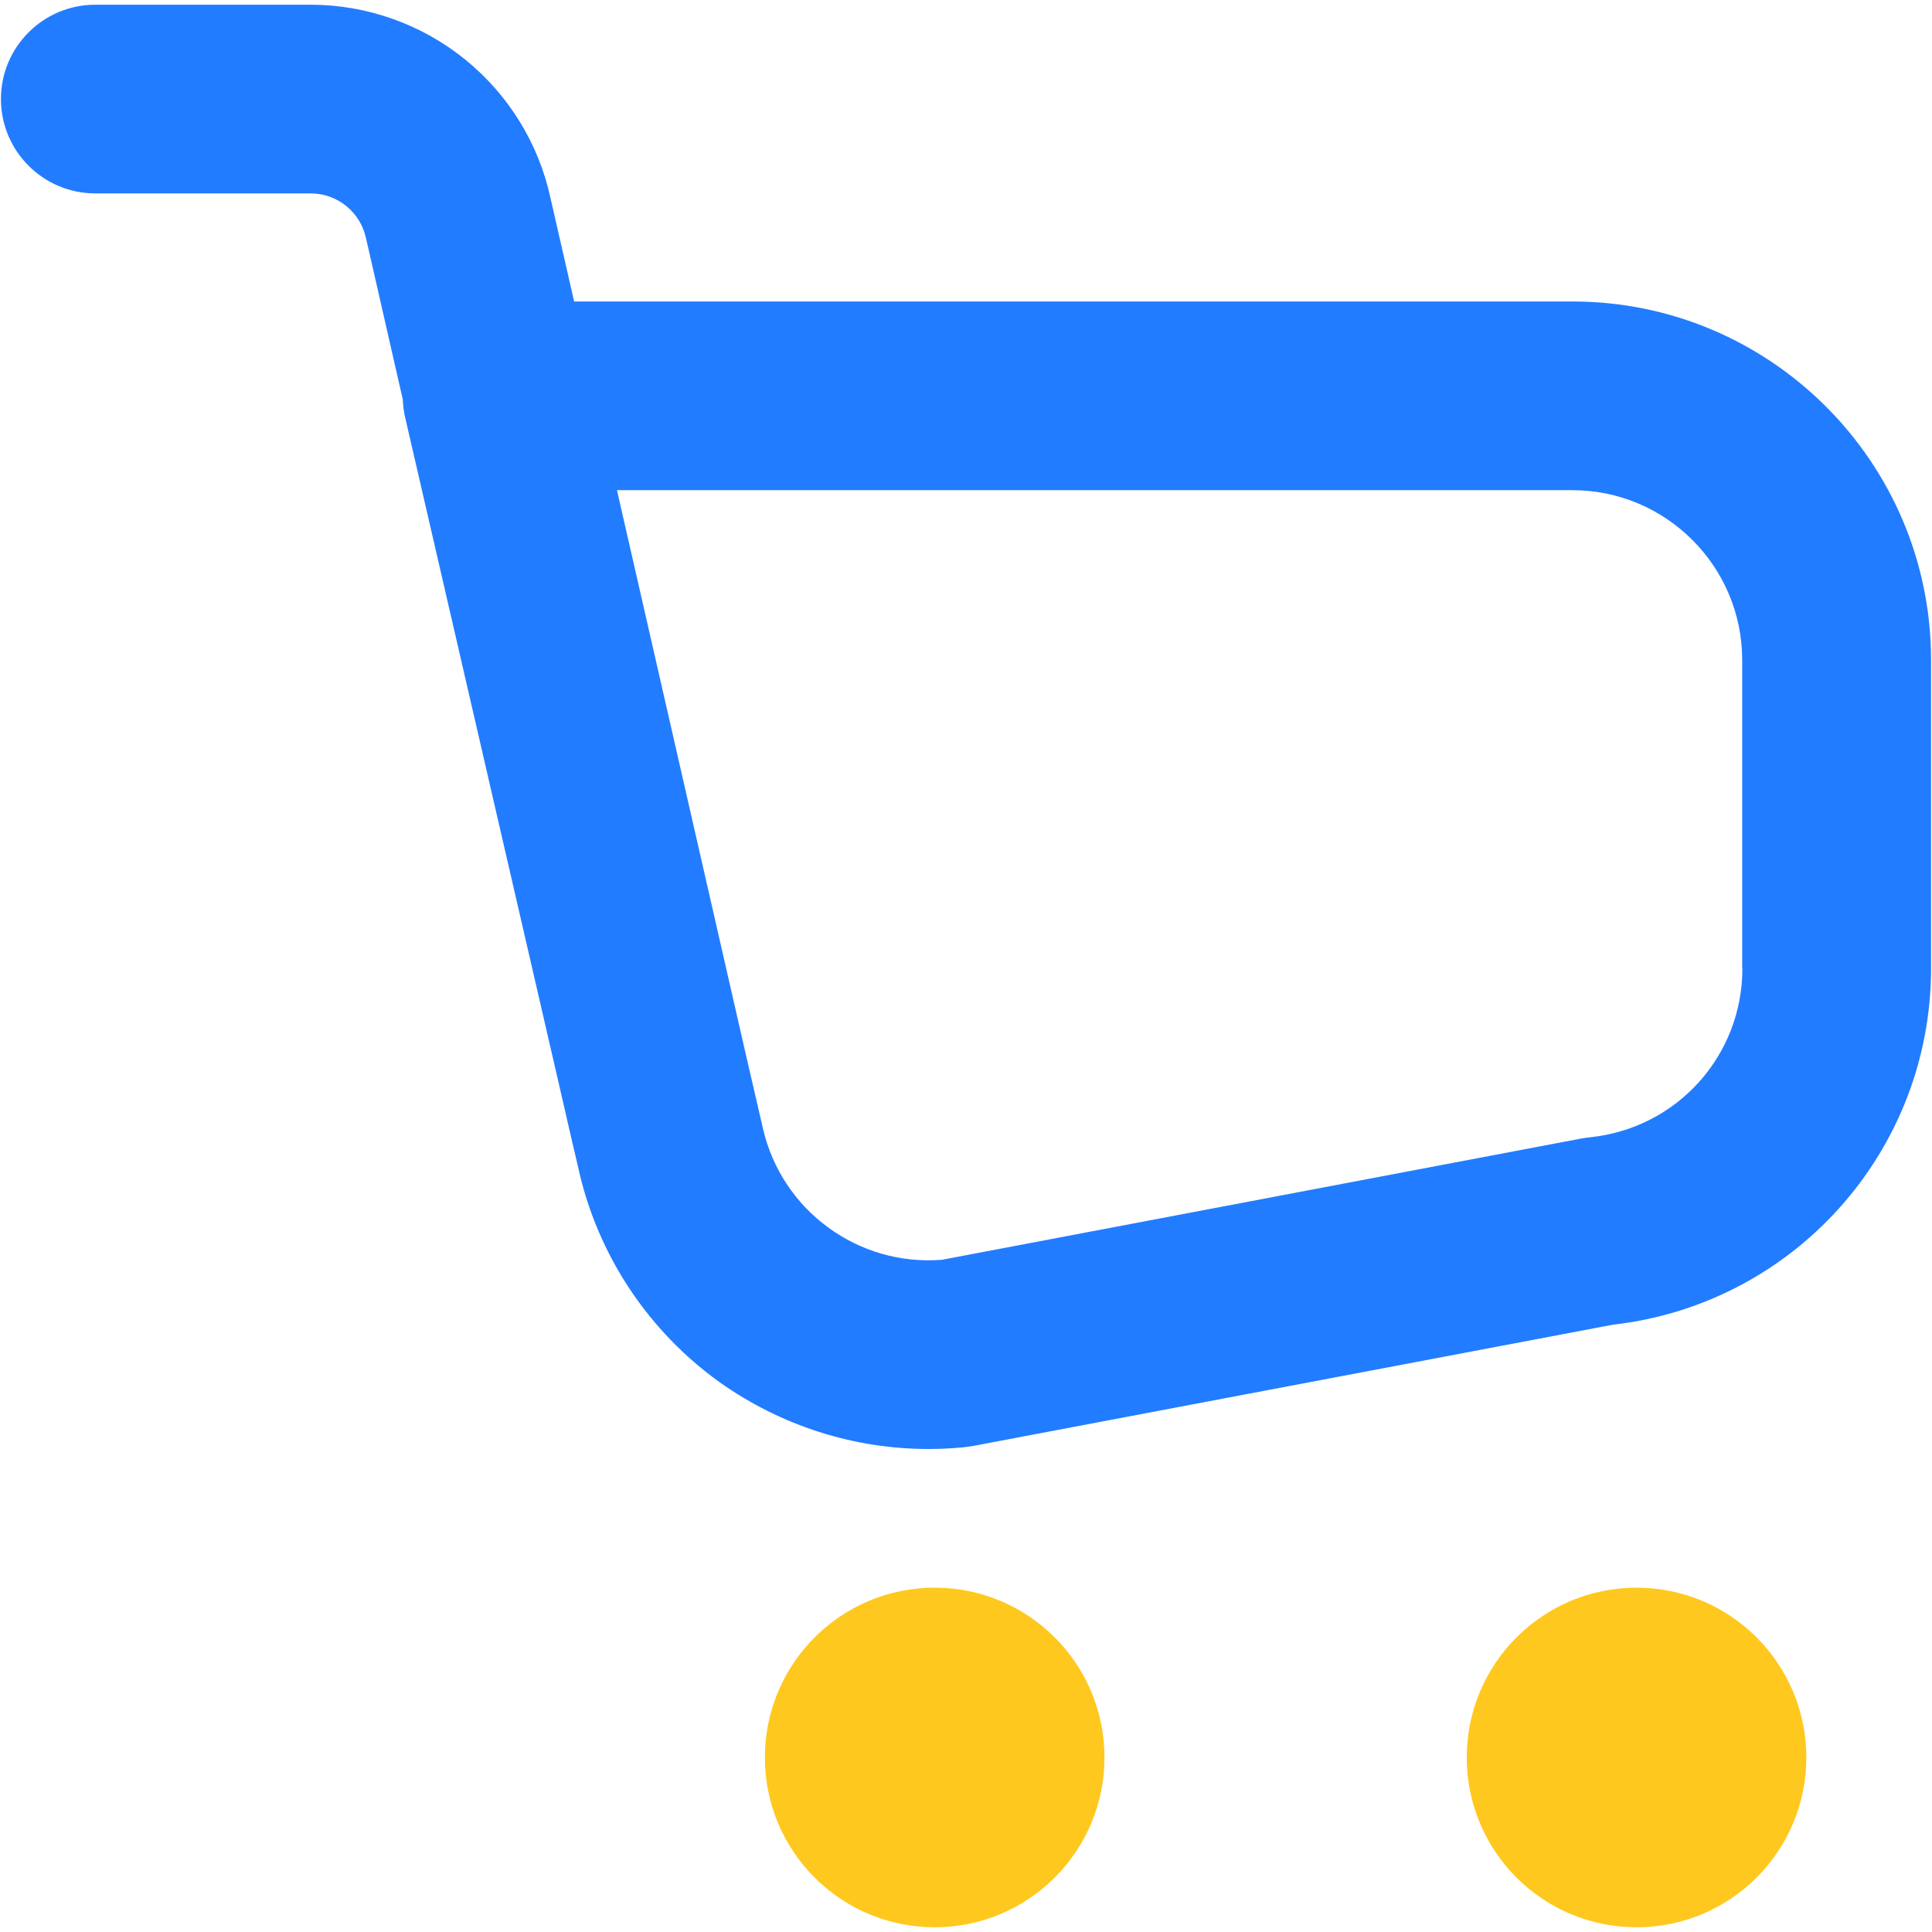
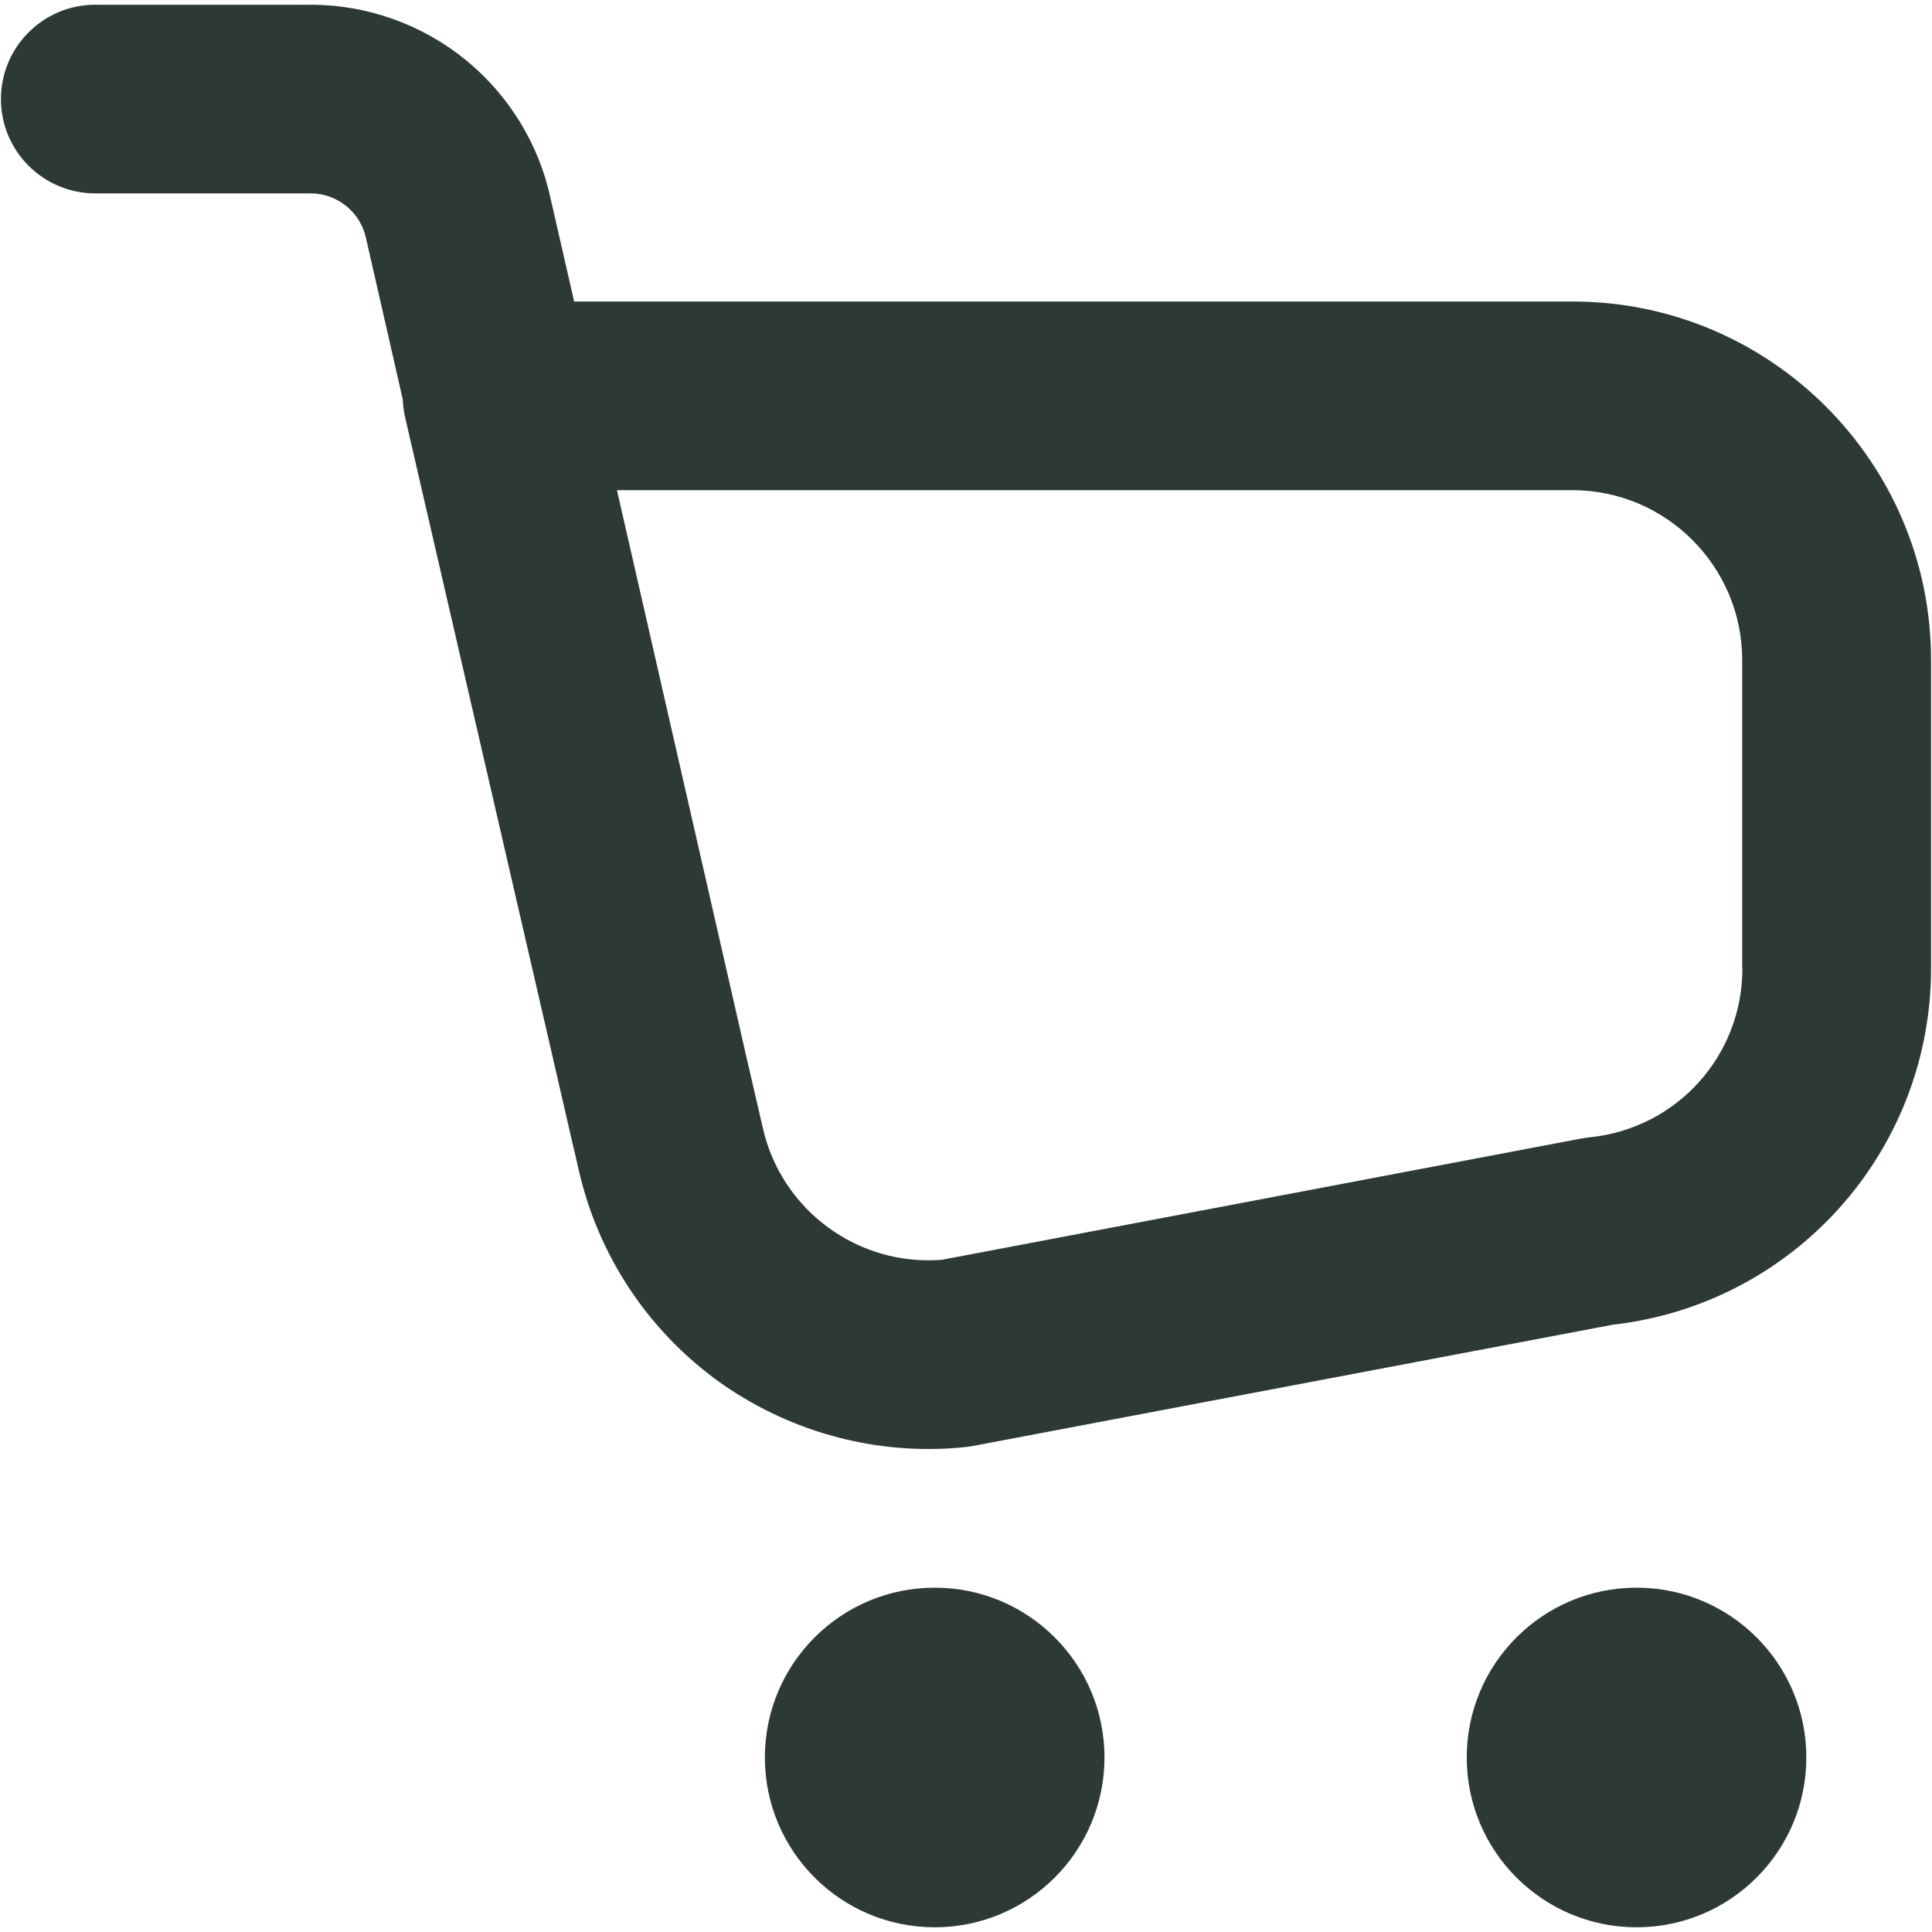
<svg xmlns="http://www.w3.org/2000/svg" class="icon" style="width: 1em;height: 1em;vertical-align: middle;fill: #000000;overflow: hidden;" version="1.1" viewBox="0 0 1024 1024">
-   <path d="M405.4 931.5a90 90 0 1 0 180 0 90 90 0 1 0-180 0Z" fill="#FFC81E" />
-   <path d="M777.4 931.5a90 90 0 1 0 180 0 90 90 0 1 0-180 0Z" fill="#FFC81E" />
-   <path d="M833.5 159.8H304.3l-12.5-54.7c-6.2-28.9-22.3-55-45.3-73.6-23.1-18.7-52.1-29-81.8-29H50.5c-27.6 0-50 22.4-50 50s22.4 50 50 50h114.2c14.1 0 26.4 10 29.3 23.8l0.1 0.4 19.4 85.1c0.1 3.1 0.5 6.2 1.2 9.3l82.9 359.4 5.7 24.9 0.6 2.4 3 13c10.4 45.1 36.9 84.8 74.5 111.8C414 755.7 452.6 768 492.1 768c6.4 0 12.8-0.3 19.3-1 1.4-0.1 2.8-0.4 4.3-0.6L855 702.1c46-5.2 88.4-27 119.5-61.4 31.6-35 49-80.2 49-127.4V349.8c0-104.8-85.2-190-190-190z m90 353.5c0 46.4-34.8 84.8-80.9 89.5-1.4 0.1-2.8 0.4-4.3 0.6l-339 64.3c-44.3 3.6-84.9-26-94.9-69.5l-9.3-40.2L327 259.8h506.4c49.6 0 90 40.4 90 90v163.5h0.1z" fill="#227CFF" />
+   <path d="M405.4 931.5a90 90 0 1 0 180 0 90 90 0 1 0-180 0Z" fill="#2d3a34" />
+   <path d="M777.4 931.5a90 90 0 1 0 180 0 90 90 0 1 0-180 0Z" fill="#2d3a34" />
+   <path d="M833.5 159.8H304.3l-12.5-54.7c-6.2-28.9-22.3-55-45.3-73.6-23.1-18.7-52.1-29-81.8-29H50.5c-27.6 0-50 22.4-50 50s22.4 50 50 50h114.2c14.1 0 26.4 10 29.3 23.8l0.1 0.4 19.4 85.1c0.1 3.1 0.5 6.2 1.2 9.3l82.9 359.4 5.7 24.9 0.6 2.4 3 13c10.4 45.1 36.9 84.8 74.5 111.8C414 755.7 452.6 768 492.1 768c6.4 0 12.8-0.3 19.3-1 1.4-0.1 2.8-0.4 4.3-0.6L855 702.1c46-5.2 88.4-27 119.5-61.4 31.6-35 49-80.2 49-127.4V349.8c0-104.8-85.2-190-190-190z m90 353.5c0 46.4-34.8 84.8-80.9 89.5-1.4 0.1-2.8 0.4-4.3 0.6l-339 64.3c-44.3 3.6-84.9-26-94.9-69.5l-9.3-40.2L327 259.8h506.4c49.6 0 90 40.4 90 90v163.5h0.1z" fill="#2d3a34" />
</svg>
